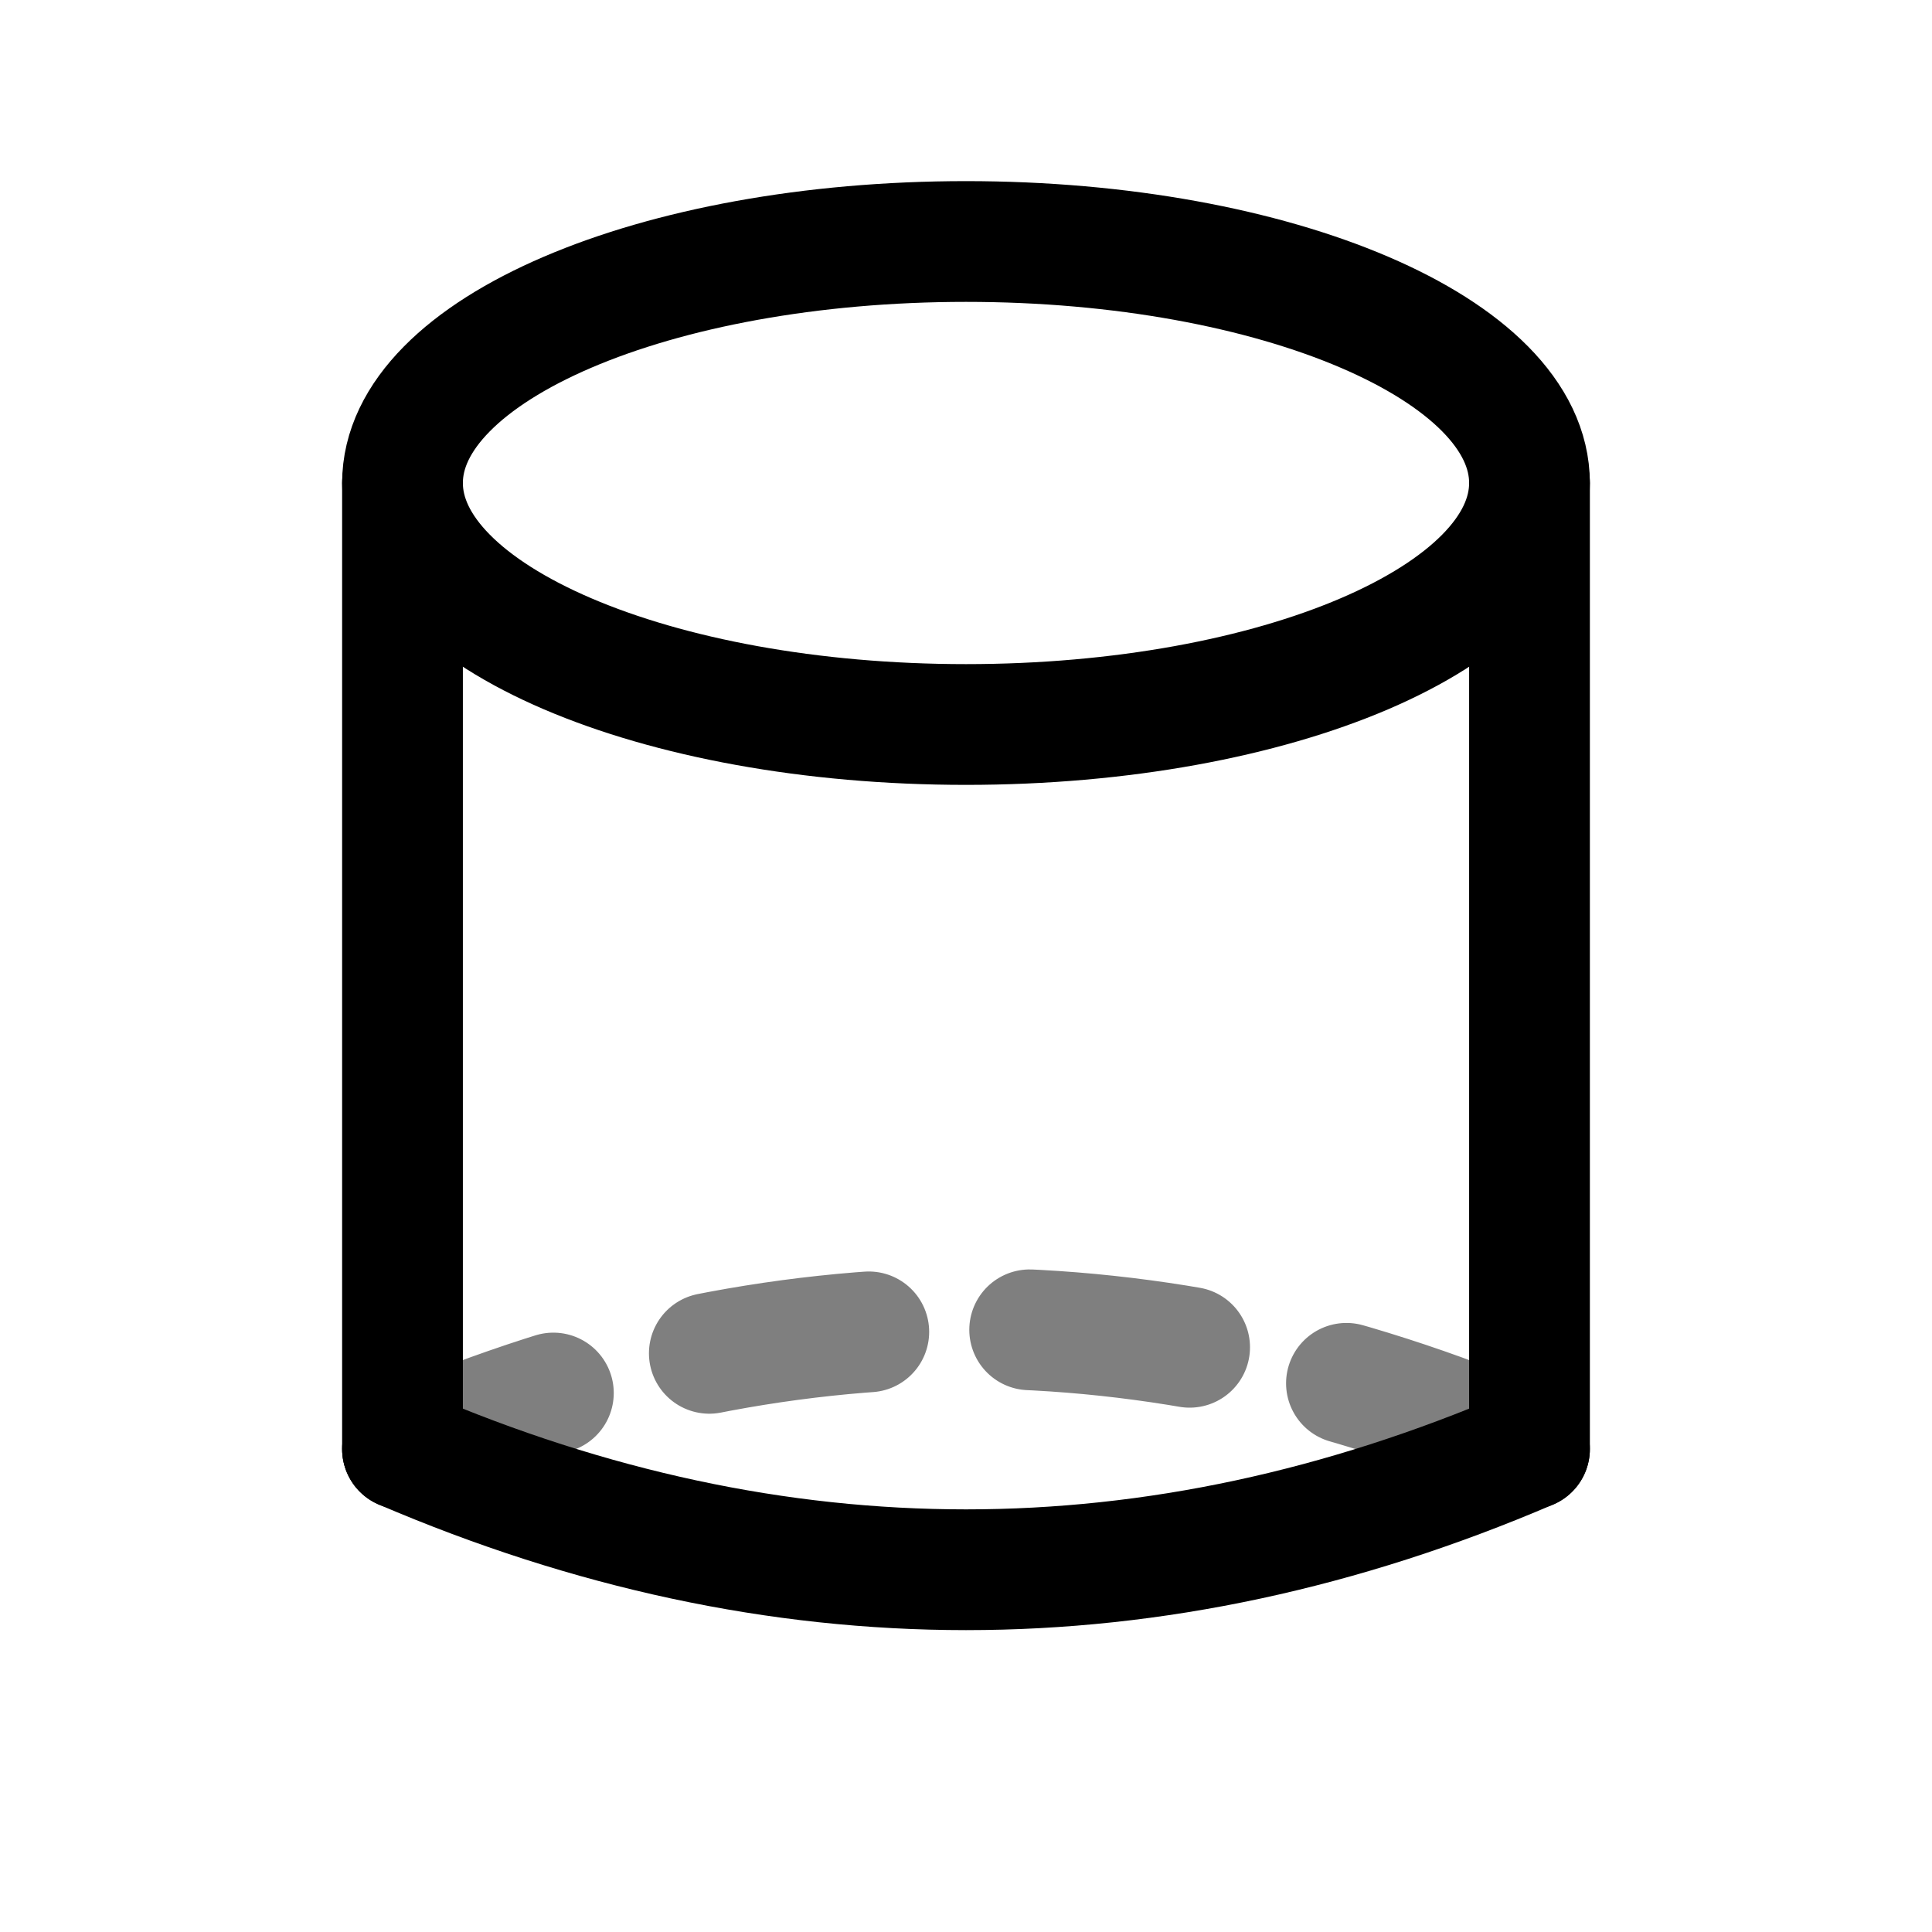
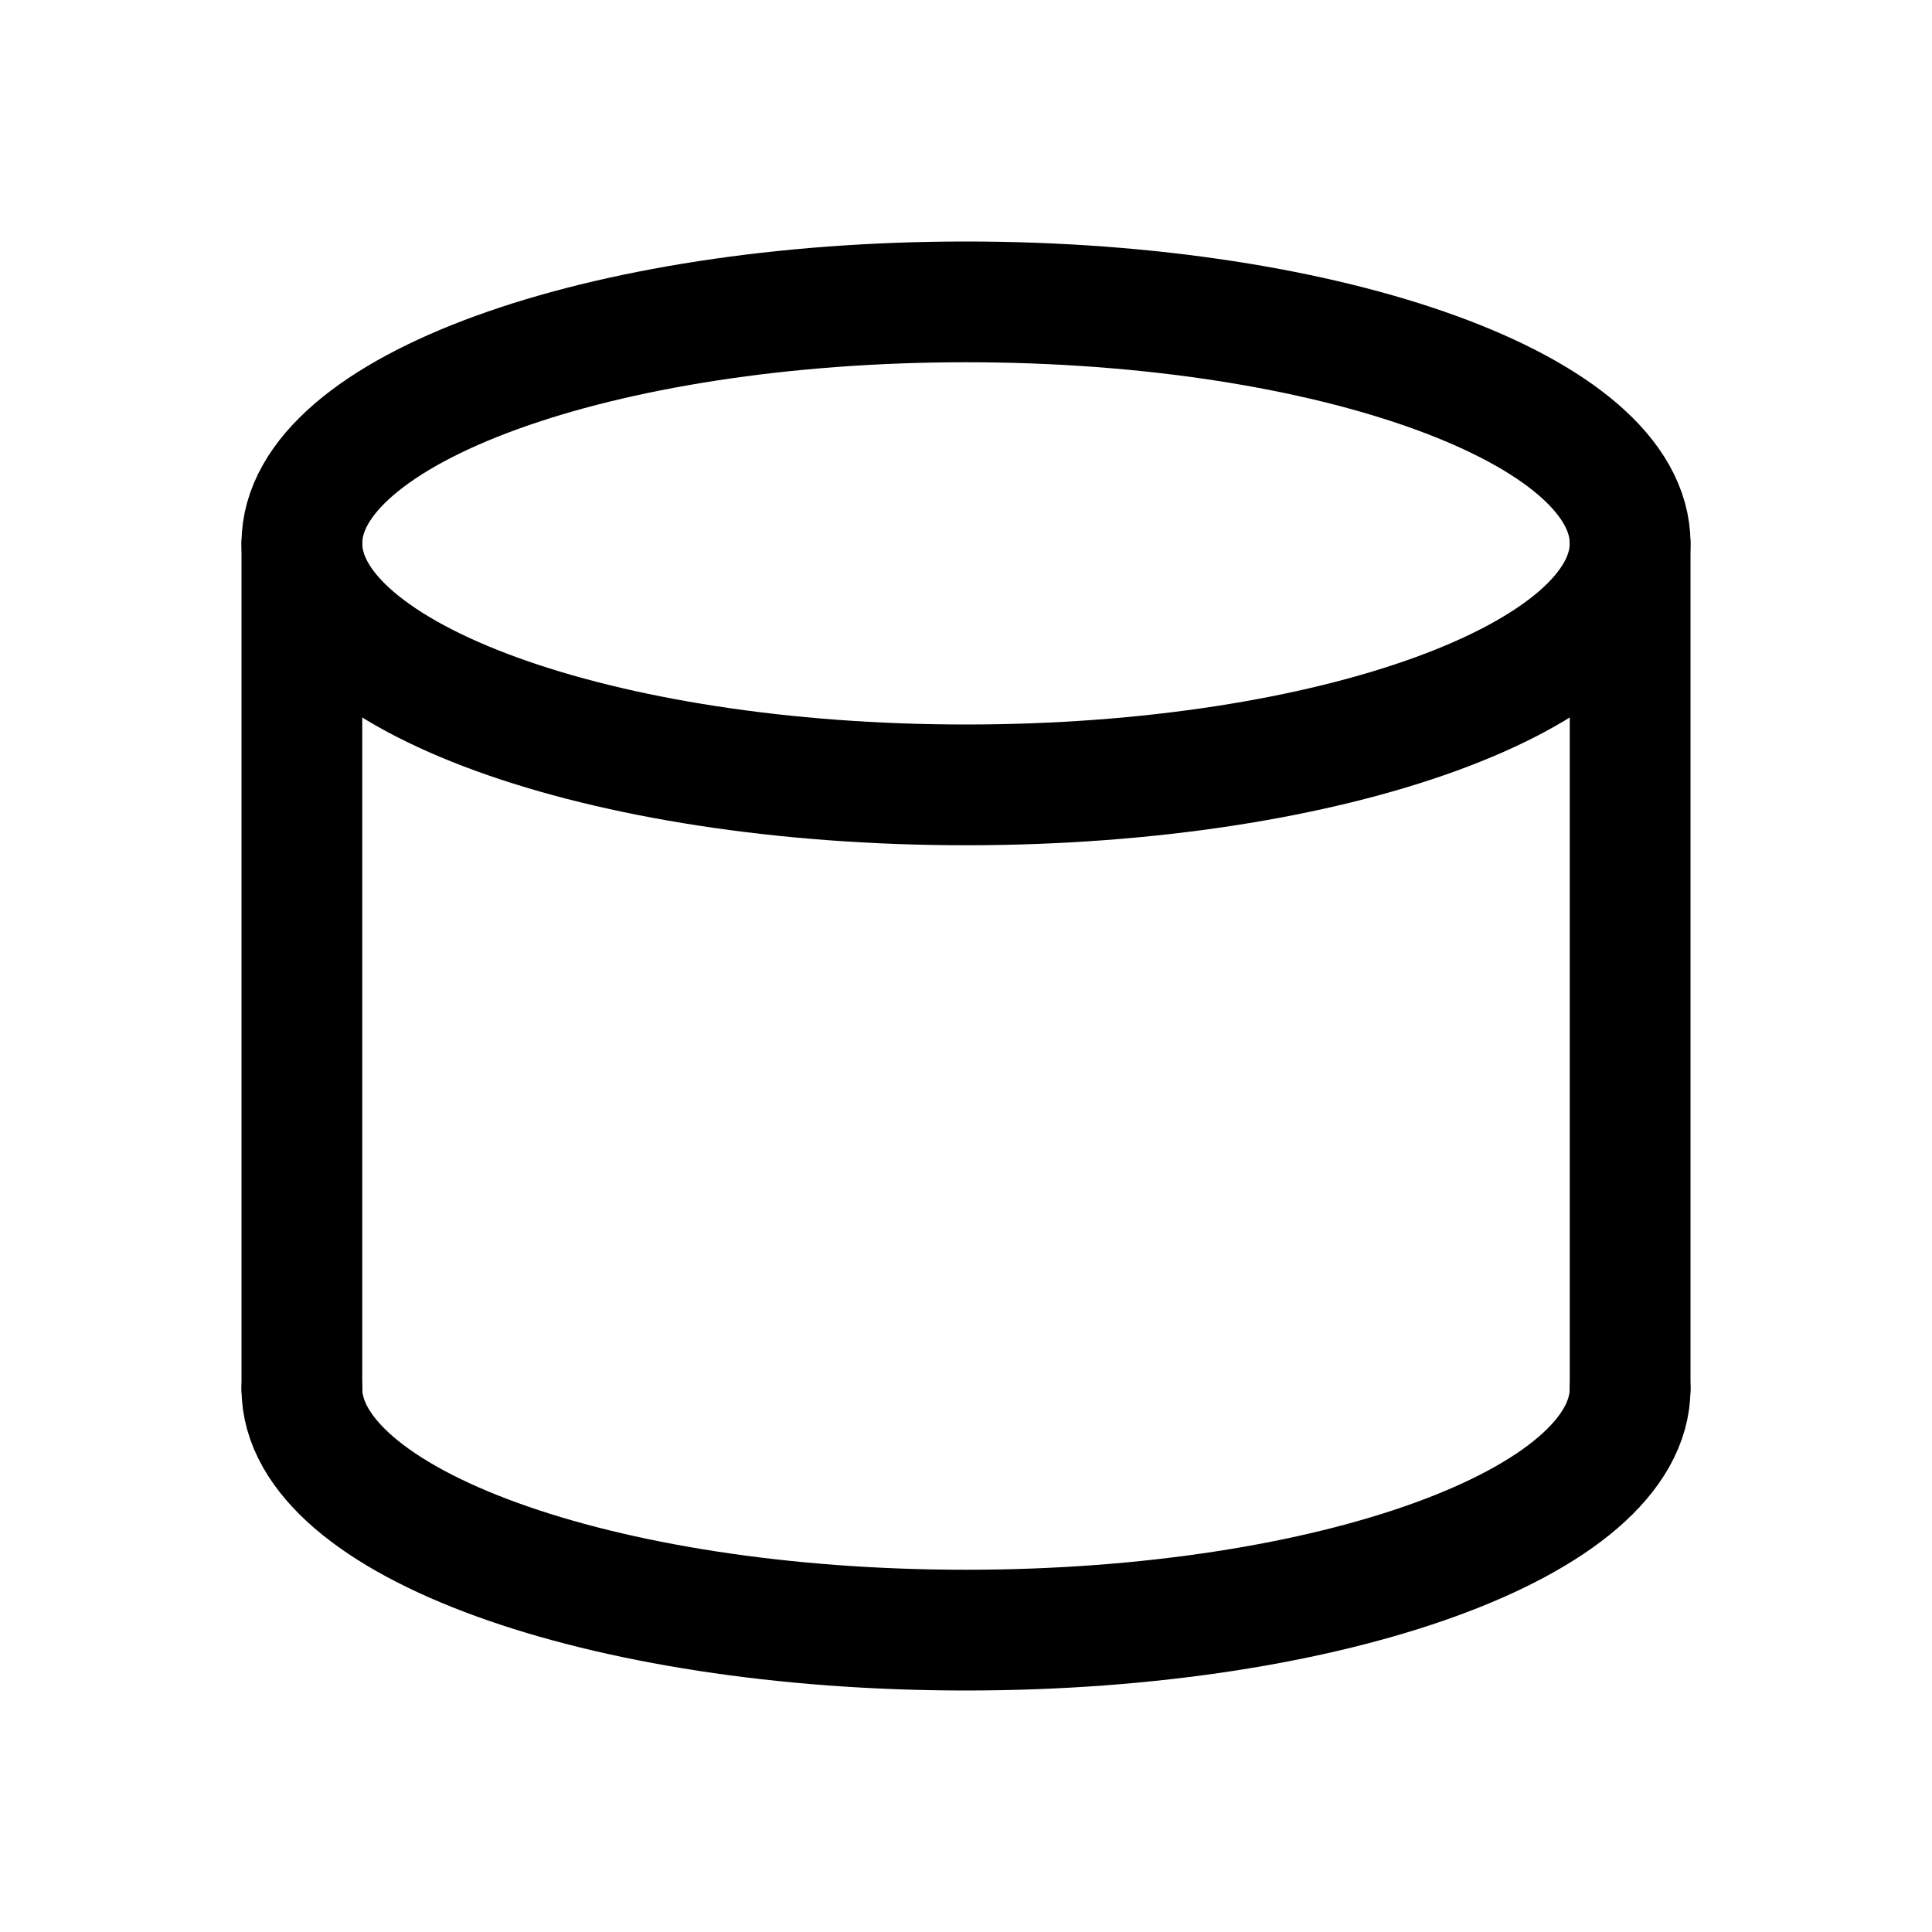
- <svg xmlns="http://www.w3.org/2000/svg" viewBox="0 0 24 24" fill="none" stroke="currentColor" stroke-width="1.5" stroke-linecap="round" stroke-linejoin="round">
-   <ellipse cx="12" cy="6" rx="7" ry="3" />
-   <line x1="5" y1="6" x2="5" y2="18" />
-   <line x1="19" y1="6" x2="19" y2="18" />
-   <path d="M5 18 Q12 21 19 18" />
-   <path d="M5 18 Q12 15 19 18" stroke-dasharray="2,2" opacity="0.5" />
+ <svg xmlns="http://www.w3.org/2000/svg" width="512" height="512" viewBox="0 0 512 512">
+   <ellipse cx="256" cy="144" rx="176" ry="64" fill="none" stroke="#000" stroke-linecap="round" stroke-linejoin="round" stroke-width="32" />
+   <line x1="80" y1="144" x2="80" y2="368" fill="none" stroke="#000" stroke-linecap="round" stroke-linejoin="round" stroke-width="32" />
+   <line x1="432" y1="144" x2="432" y2="368" fill="none" stroke="#000" stroke-linecap="round" stroke-linejoin="round" stroke-width="32" />
+   <path d="M80,368c0,35.35,78.8,64,176,64s176-28.65,176-64" fill="none" stroke="#000" stroke-linecap="round" stroke-linejoin="round" stroke-width="32" />
</svg>
